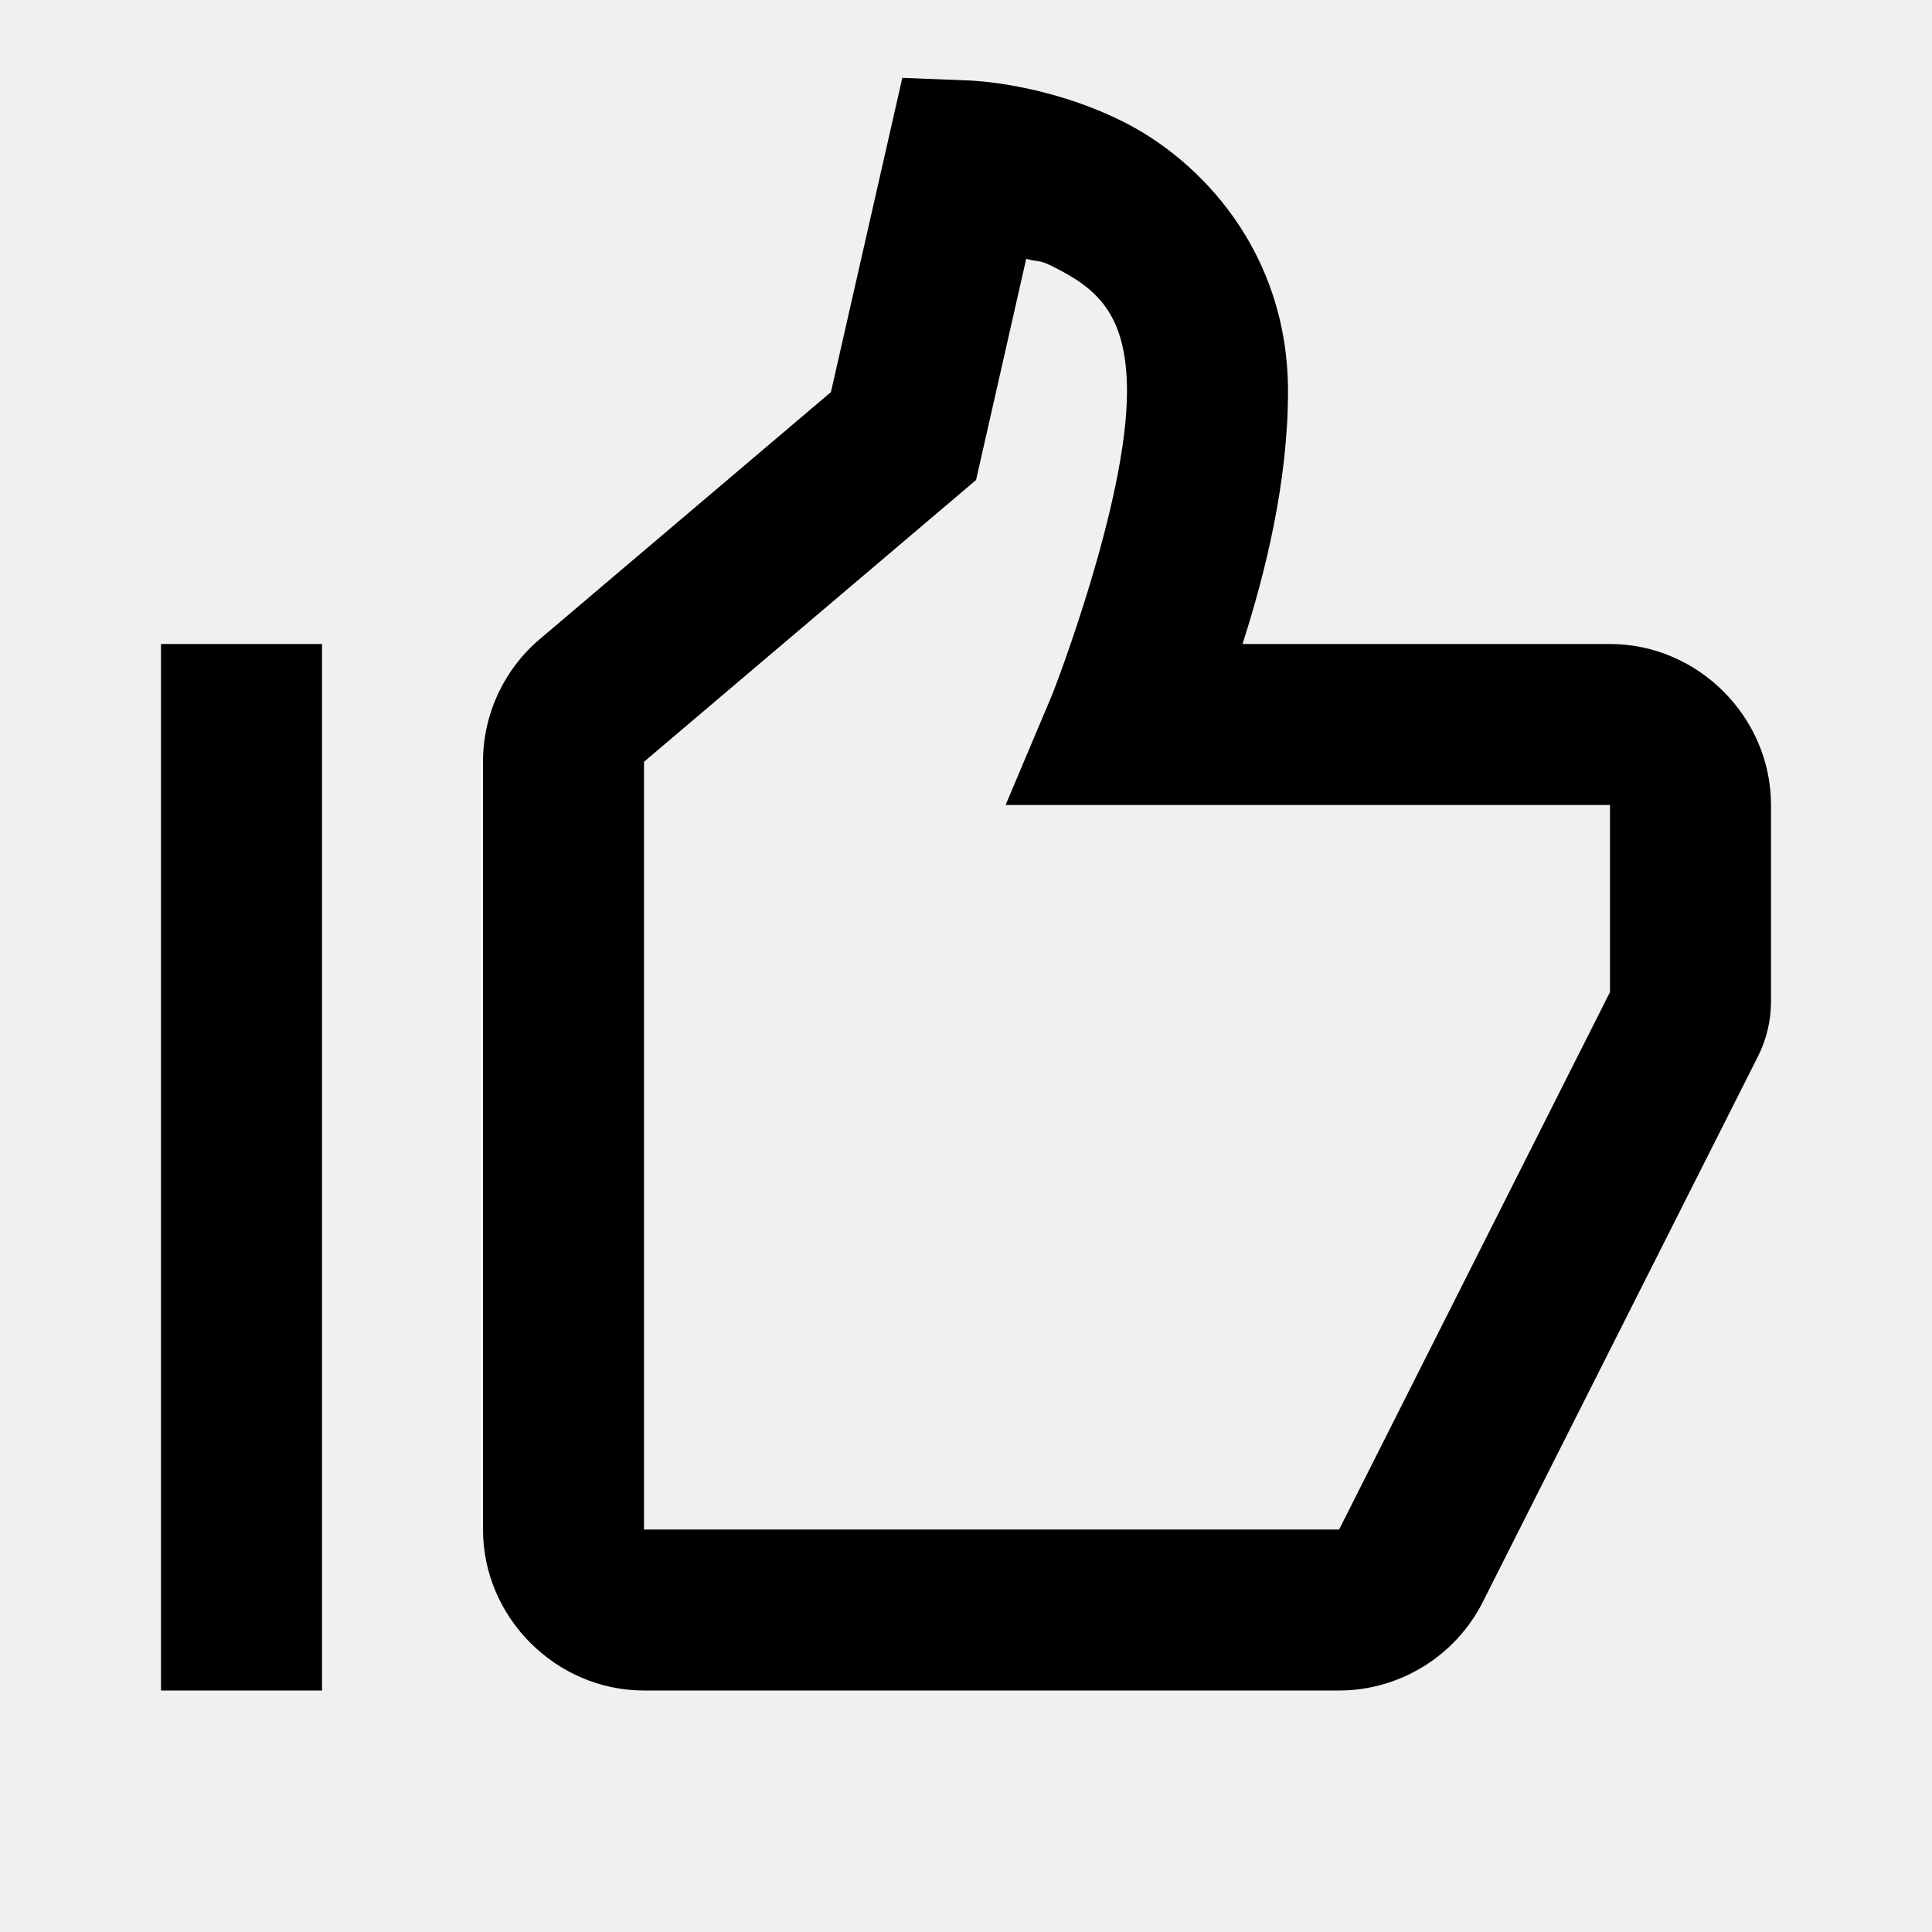
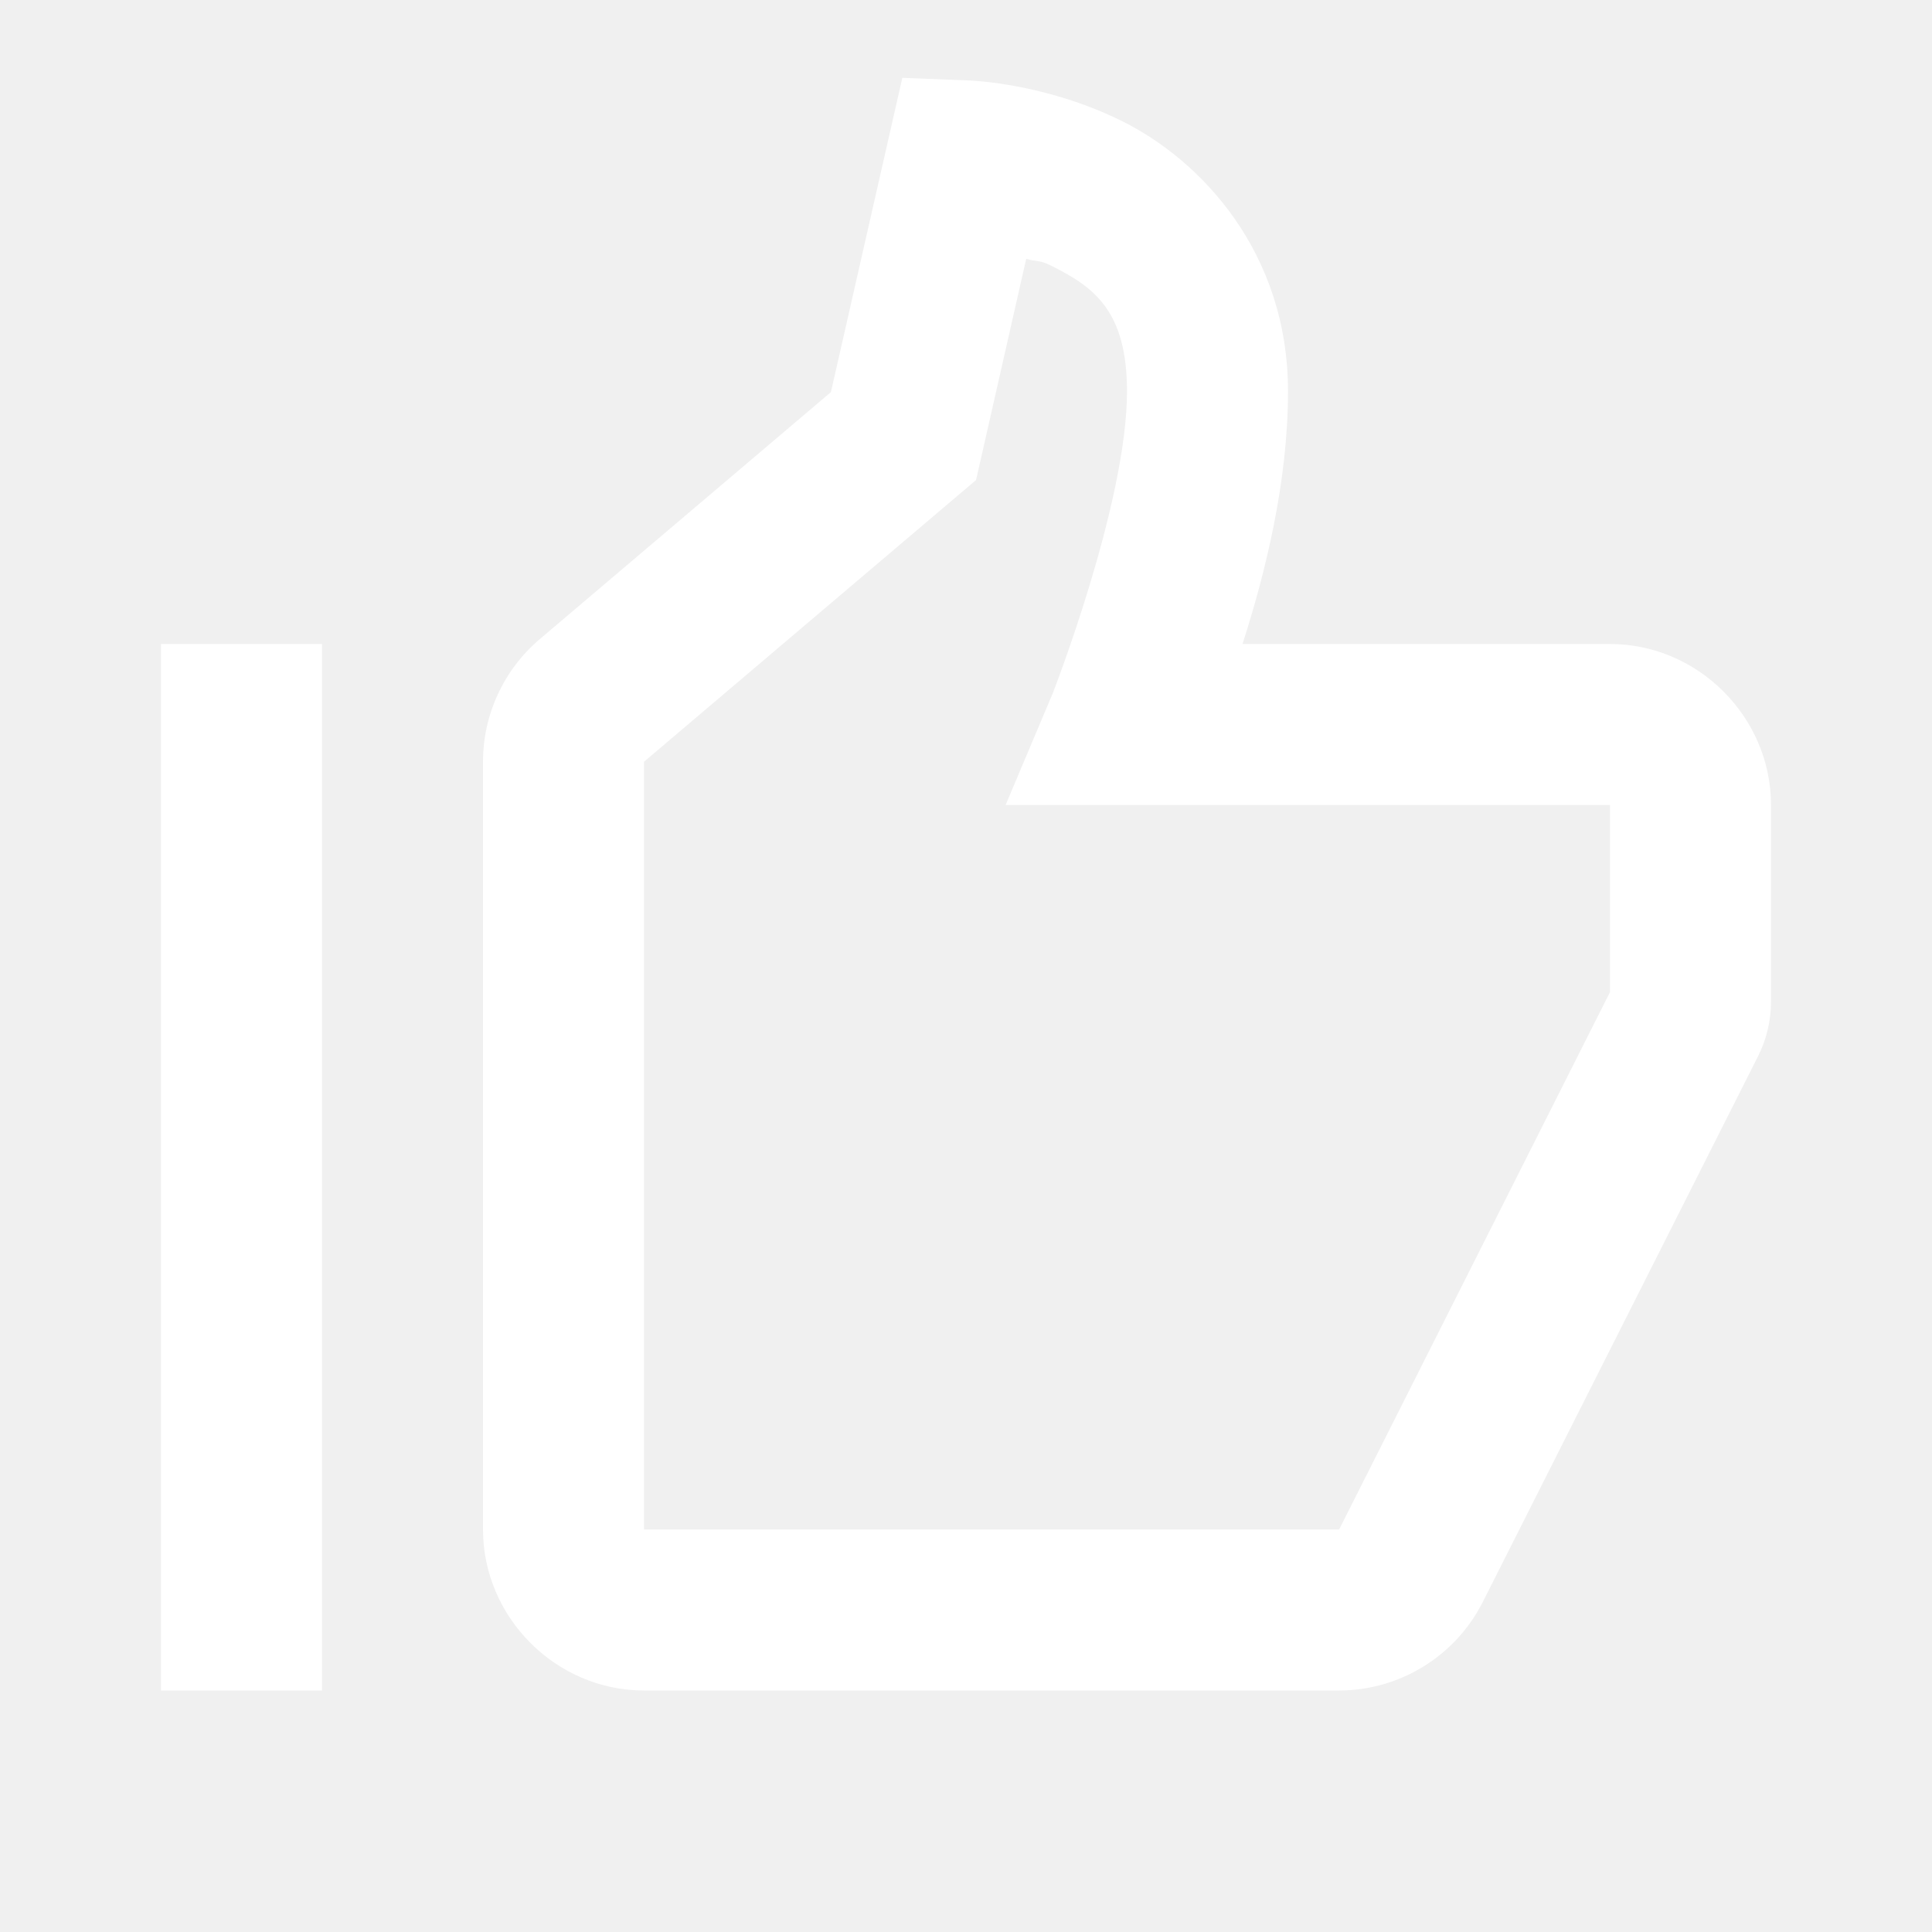
<svg xmlns="http://www.w3.org/2000/svg" width="24" height="24" viewBox="0 0 24 24" fill="none">
-   <path d="M11.209 0.967L10.322 4.871L6.707 7.938C6.259 8.317 6 8.876 6 9.463V19C6 20.093 6.907 21 8 21H16.635C17.388 21 18.081 20.572 18.42 19.9L21.836 13.127C21.946 12.912 22 12.675 22 12.443V10C22 8.907 21.093 8 20 8H15.435C15.717 7.123 16 5.987 16 4.863C16 3.128 14.914 1.99 13.945 1.508C12.977 1.026 12.041 1 12.041 1L11.209 0.967ZM12.748 3.215C12.889 3.257 12.906 3.225 13.055 3.299C13.586 3.563 14 3.857 14 4.863C14 6.252 13.078 8.611 13.078 8.611L12.492 10H20V12.324L16.635 19H8V9.463L12.125 5.963L12.748 3.215ZM2 8V21H4V8H2Z" fill="black" />
+   <path d="M11.209 0.967L10.322 4.871L6.707 7.938C6.259 8.317 6 8.876 6 9.463V19C6 20.093 6.907 21 8 21H16.635C17.388 21 18.081 20.572 18.42 19.9L21.836 13.127C21.946 12.912 22 12.675 22 12.443V10C22 8.907 21.093 8 20 8H15.435C15.717 7.123 16 5.987 16 4.863C16 3.128 14.914 1.99 13.945 1.508C12.977 1.026 12.041 1 12.041 1L11.209 0.967ZM12.748 3.215C12.889 3.257 12.906 3.225 13.055 3.299C13.586 3.563 14 3.857 14 4.863C14 6.252 13.078 8.611 13.078 8.611L12.492 10H20V12.324L16.635 19H8V9.463L12.125 5.963L12.748 3.215ZM2 8V21H4V8H2Z" fill="white" />
</svg>
